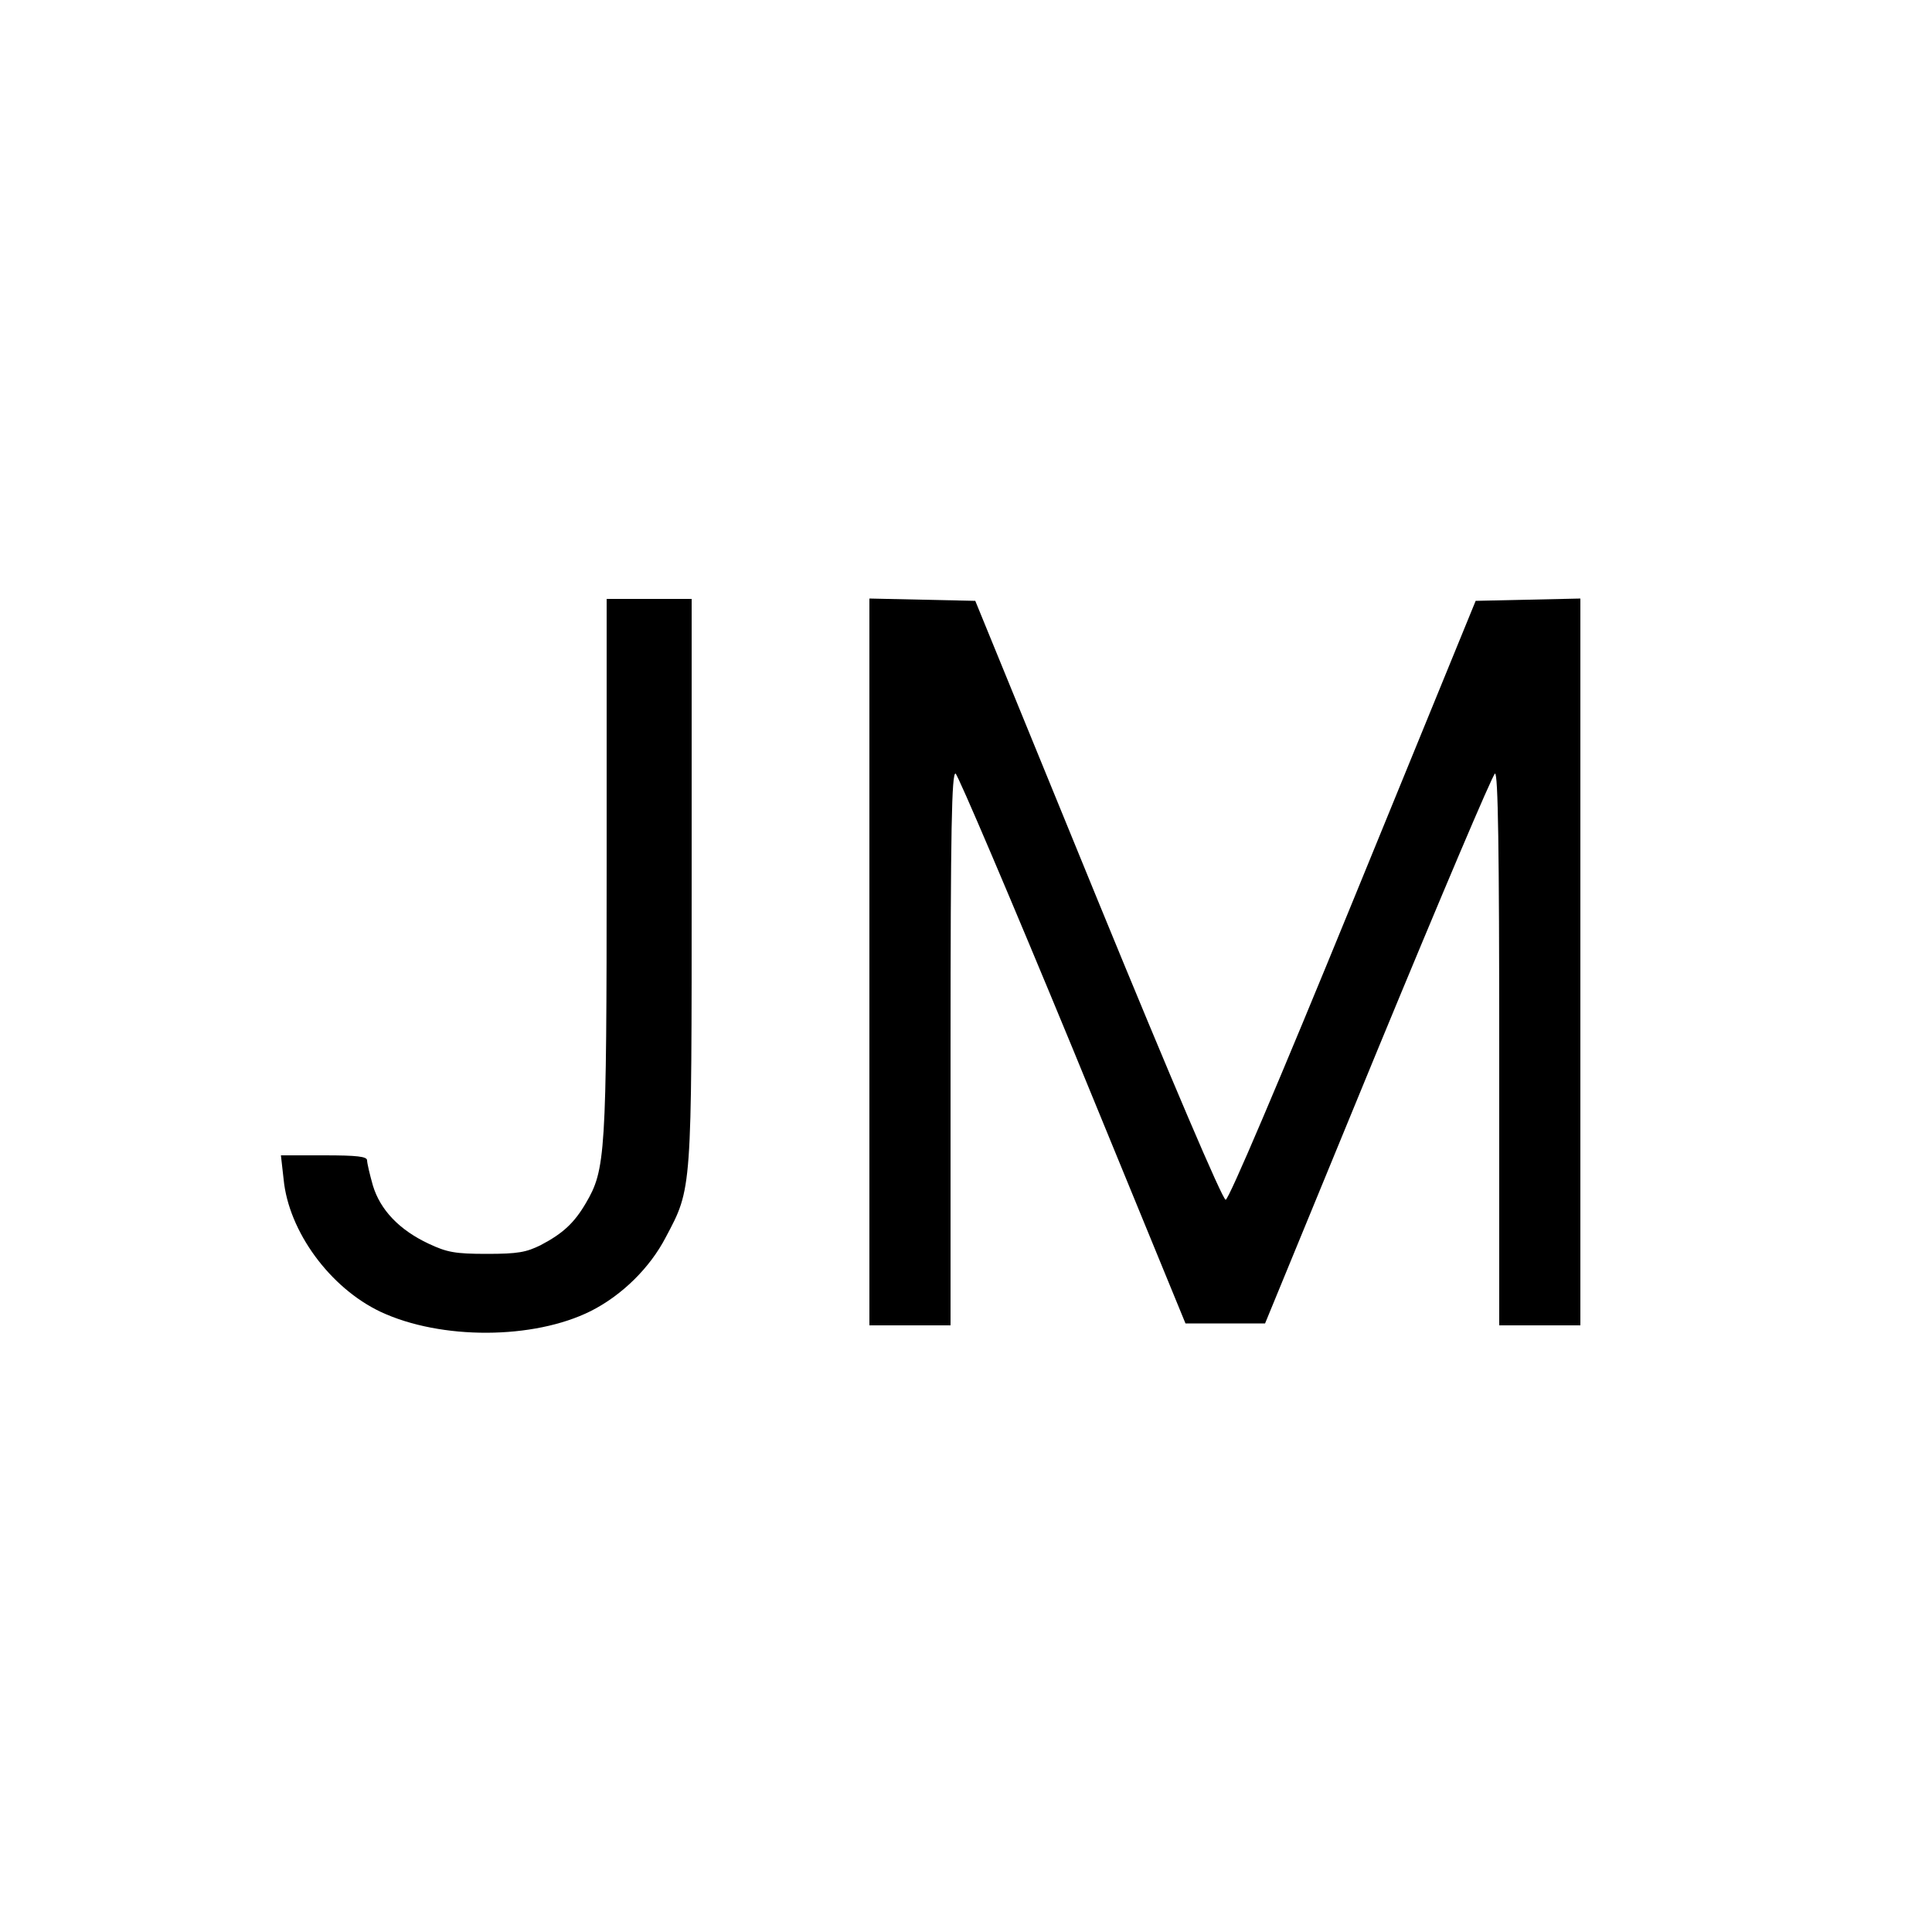
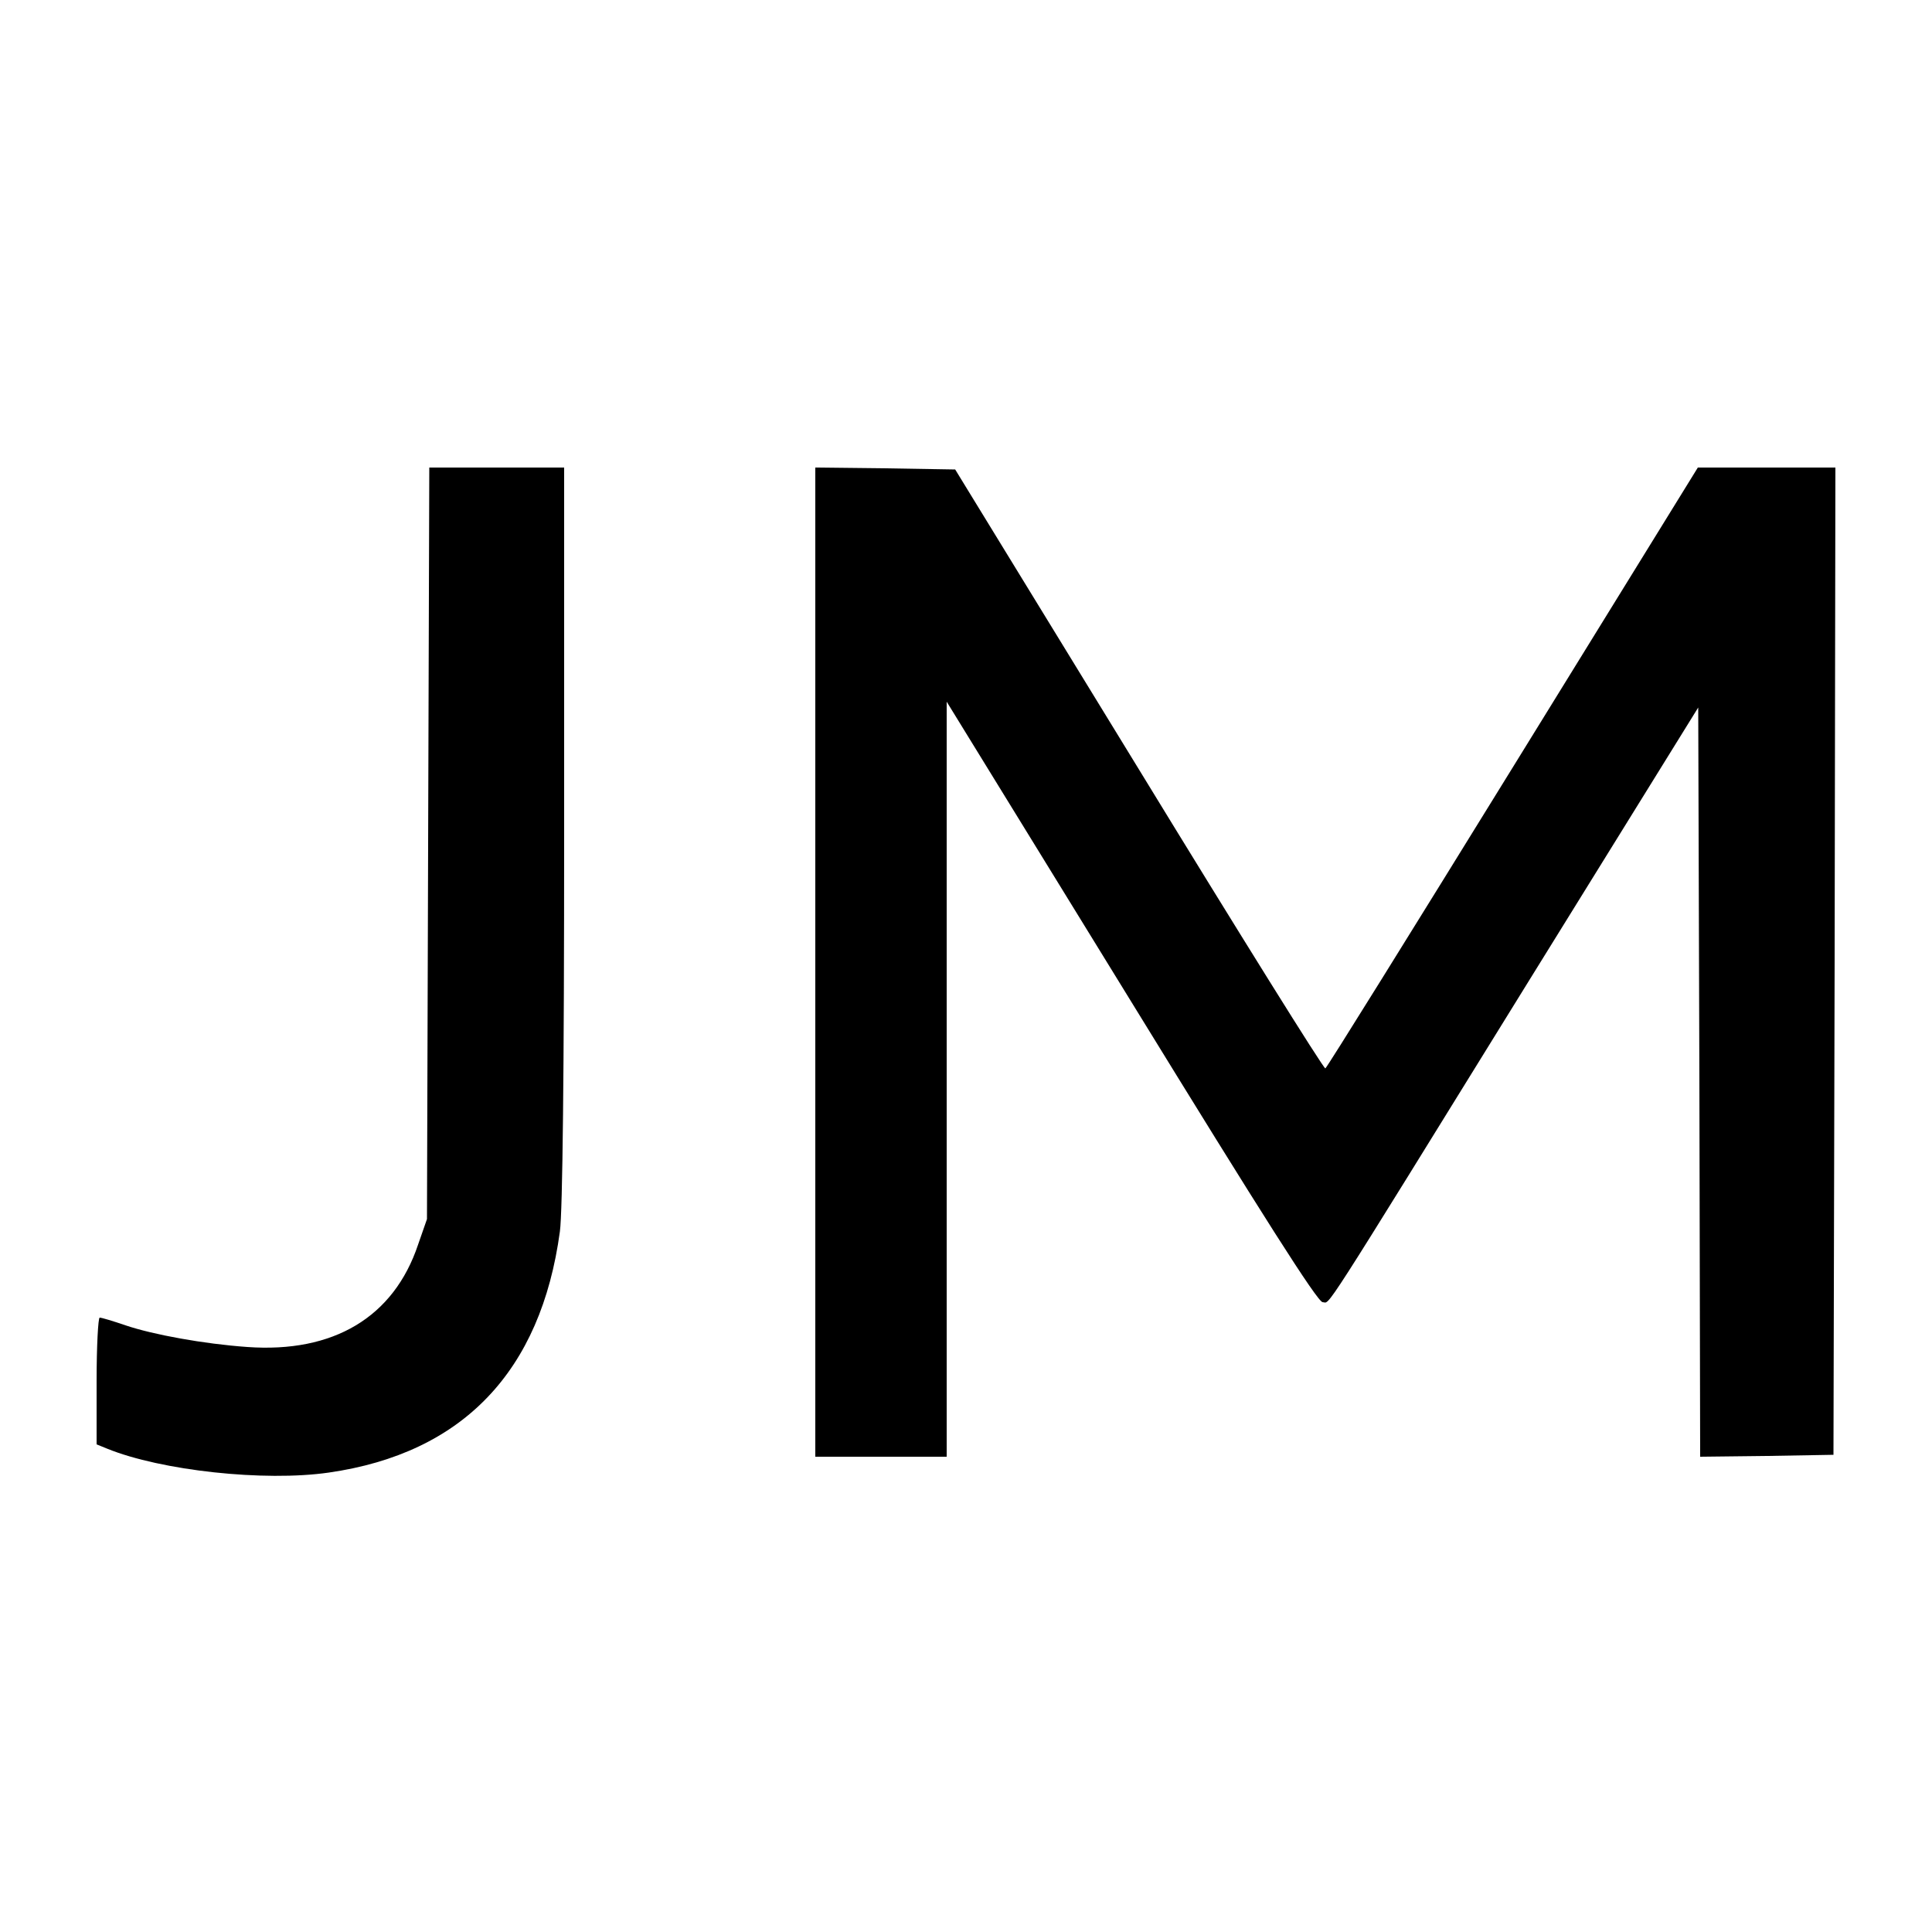
<svg xmlns="http://www.w3.org/2000/svg" version="1.0" width="500pt" height="500pt" viewBox="0 0 500 500" preserveAspectRatio="xMidYMid meet">
  <g transform="translate(0,500) scale(0.1,-0.1)" fill="#000000" stroke="none">
-     <path d="M1570 2758 c0 -749 -3 -785 -54 -872 -30 -51 -59 -78 -116 -108 -38 -19 -60 -23 -140 -23 -82 0 -103 4 -150 26 -77 36 -126 88 -145 151 -8 28 -15 58 -15 65 0 10 -26 13 -111 13 l-112 0 7 -62 c13 -135 120 -281 251 -343 156 -73 396 -72 544 2 81 41 153 112 194 191 68 128 67 116 67 925 l0 727 -110 0 -110 0 0 -692z" />
-     <path d="M2250 2510 l0 -940 105 0 105 0 0 716 c0 568 3 715 13 712 6 -3 143 -324 304 -714 l291 -709 103 0 103 0 292 710 c161 390 297 711 303 713 8 3 11 -198 11 -712 l0 -716 105 0 105 0 0 940 0 941 -136 -3 -135 -3 -317 -775 c-191 -467 -322 -775 -330 -775 -8 0 -140 309 -331 775 l-317 775 -137 3 -137 3 0 -941z" />
+     <path d="M1108 2818 l-3 -973 -23 -66 c-63 -188 -219 -281 -442 -265 -113 8 -244 32 -315 56 -32 11 -62 20 -67 20 -4 0 -8 -74 -8 -164 l0 -164 27 -11 c140 -57 407 -86 574 -62 347 50 549 262 598 624 7 51 11 414 11 1028 l0 949 -175 0 -174 0 -3 -972z" />
+     <path d="M2110 2510 l0 -1280 170 0 170 0 0 977 0 977 478 -777 c341 -555 482 -777 495 -777 21 0 -20 -64 534 832 l438 707 3 -970 2 -969 173 2 172 3 3 1278 2 1277 -178 0 -178 0 -479 -776 c-263 -426 -481 -777 -485 -779 -4 -2 -221 346 -482 773 l-476 777 -181 3 -181 2 0 -1280z" />
  </g>
</svg>
